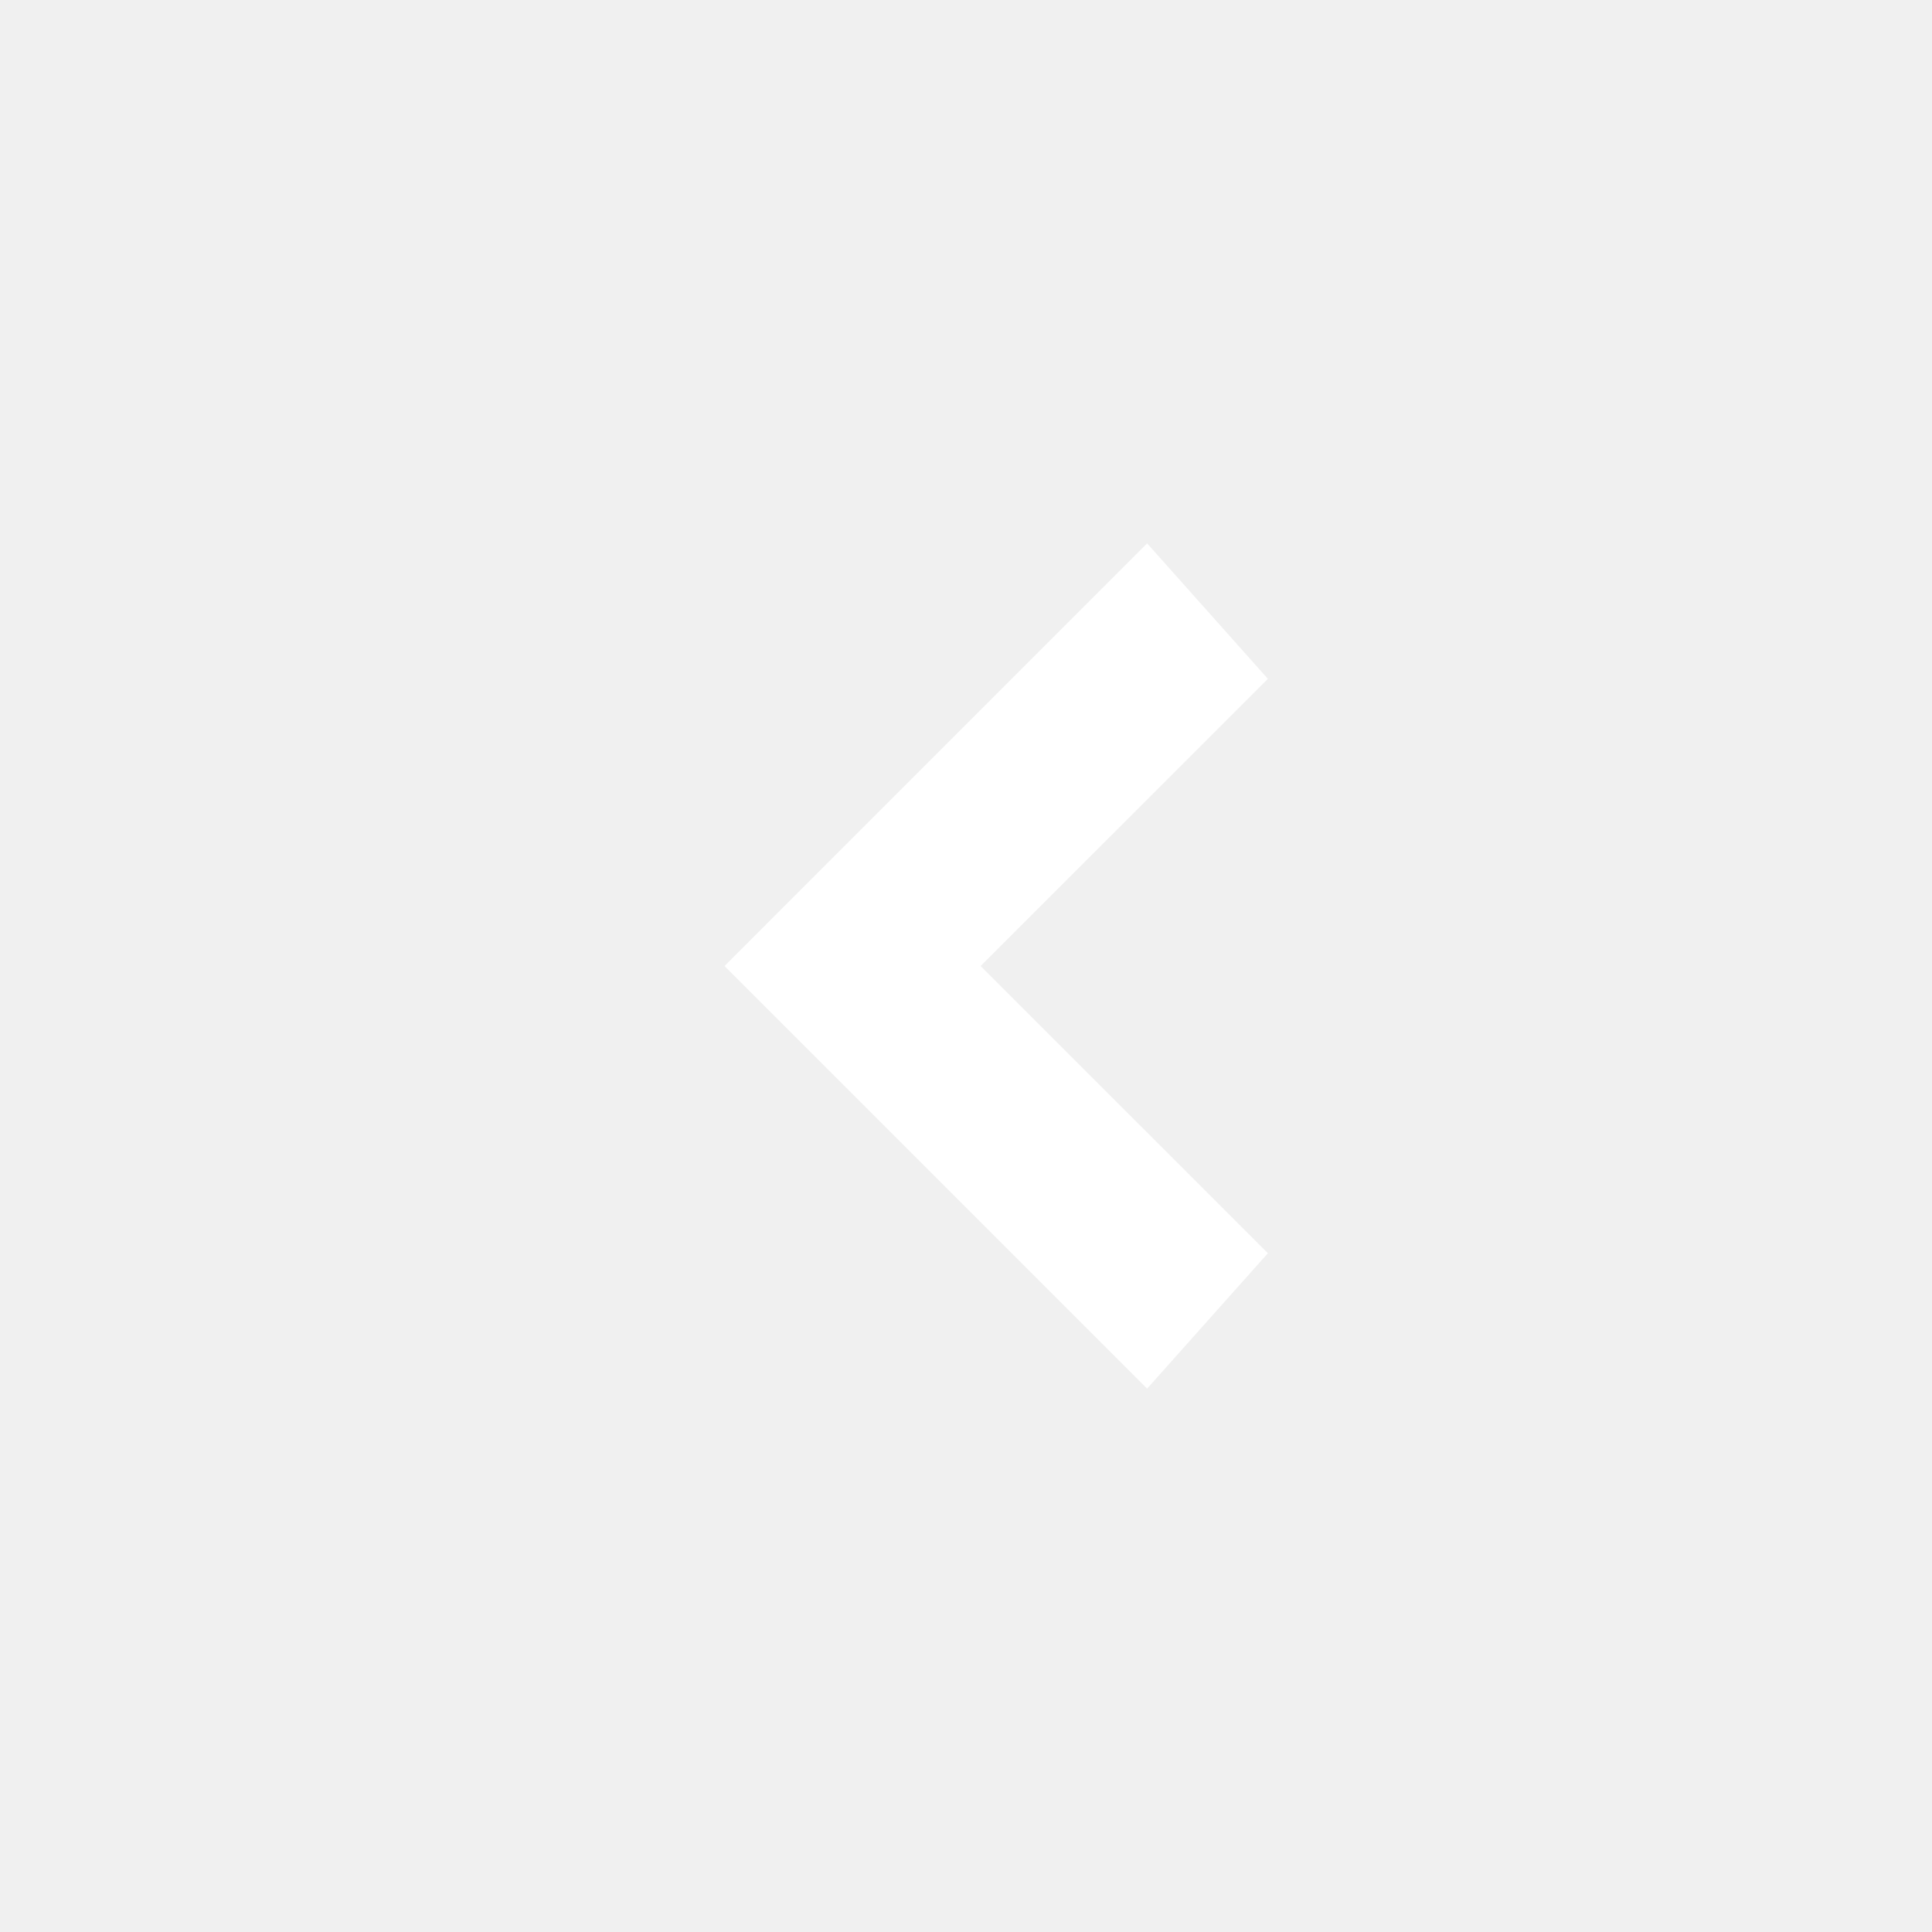
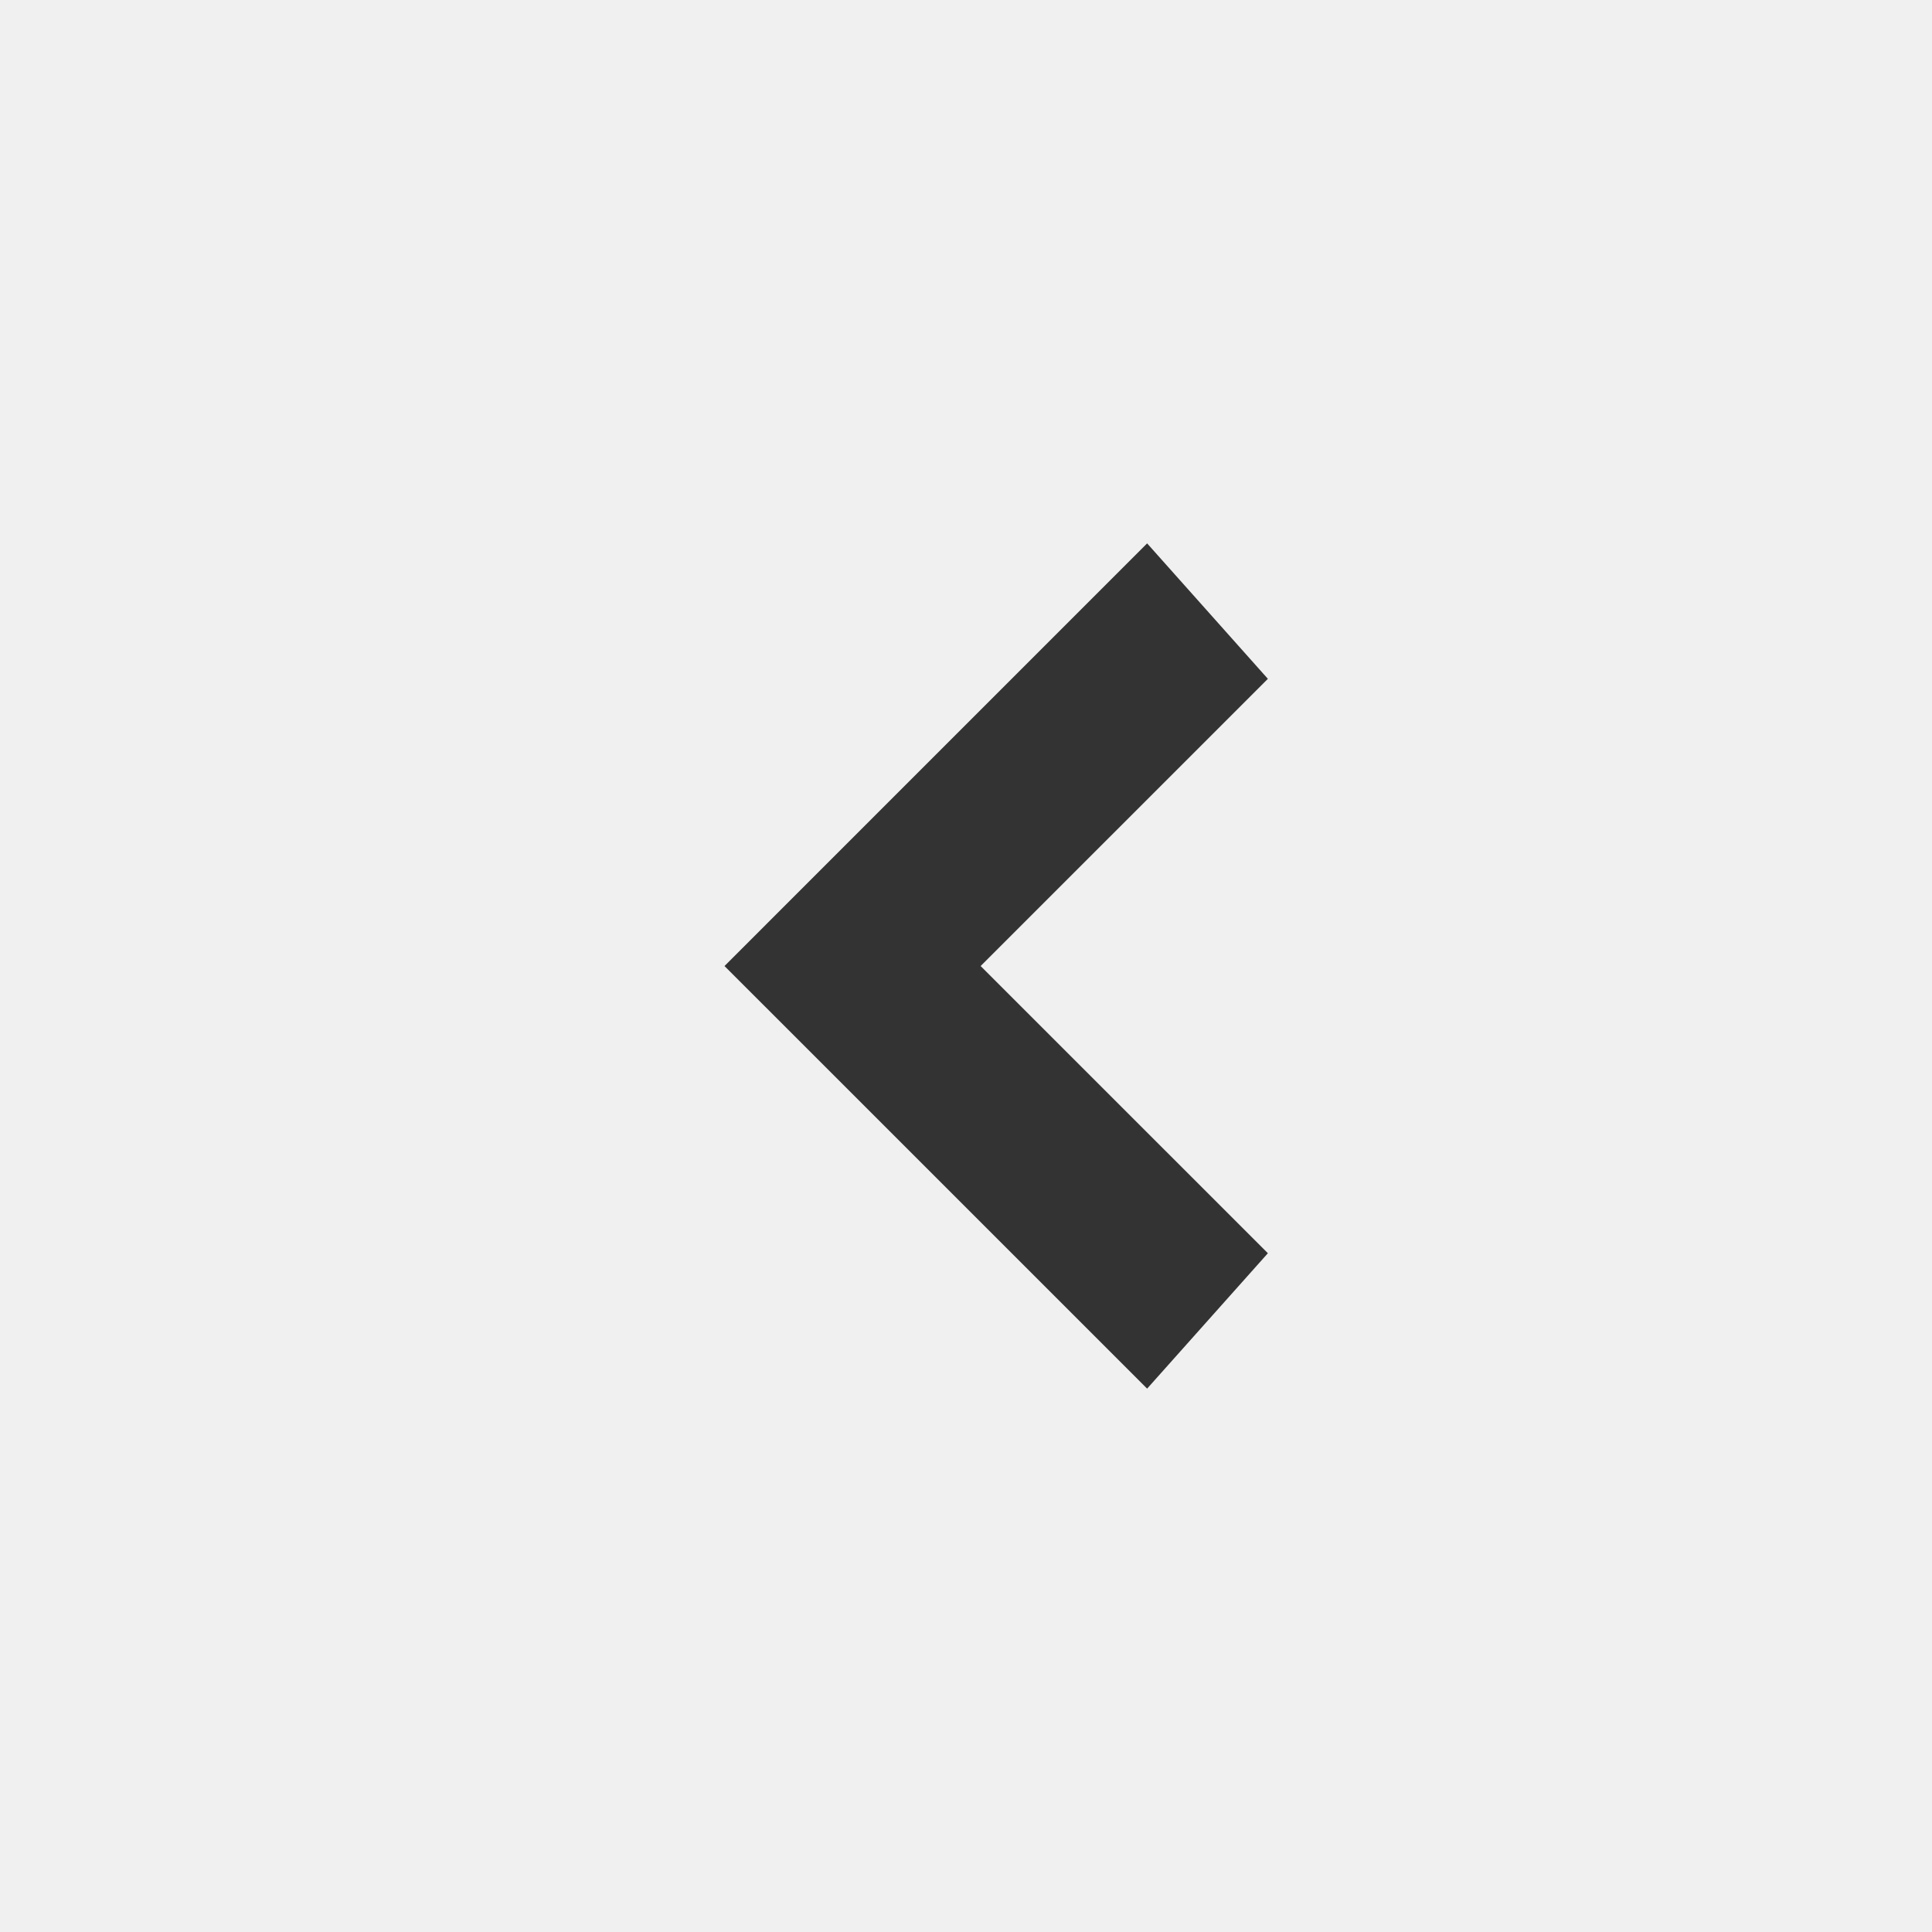
<svg xmlns="http://www.w3.org/2000/svg" viewBox="0 0 64 64" aria-labelledby="title" aria-describedby="desc">
-   <path data-name="layer1" fill="#fff" d="M24 32.001 38 46l4-4.485-9.515-9.514L42 22.487 38 18 24 32.001z" />
+   <path data-name="layer1" fill="#333333" d="M24 32.001 38 46l4-4.485-9.515-9.514L42 22.487 38 18 24 32.001z" />
</svg>
